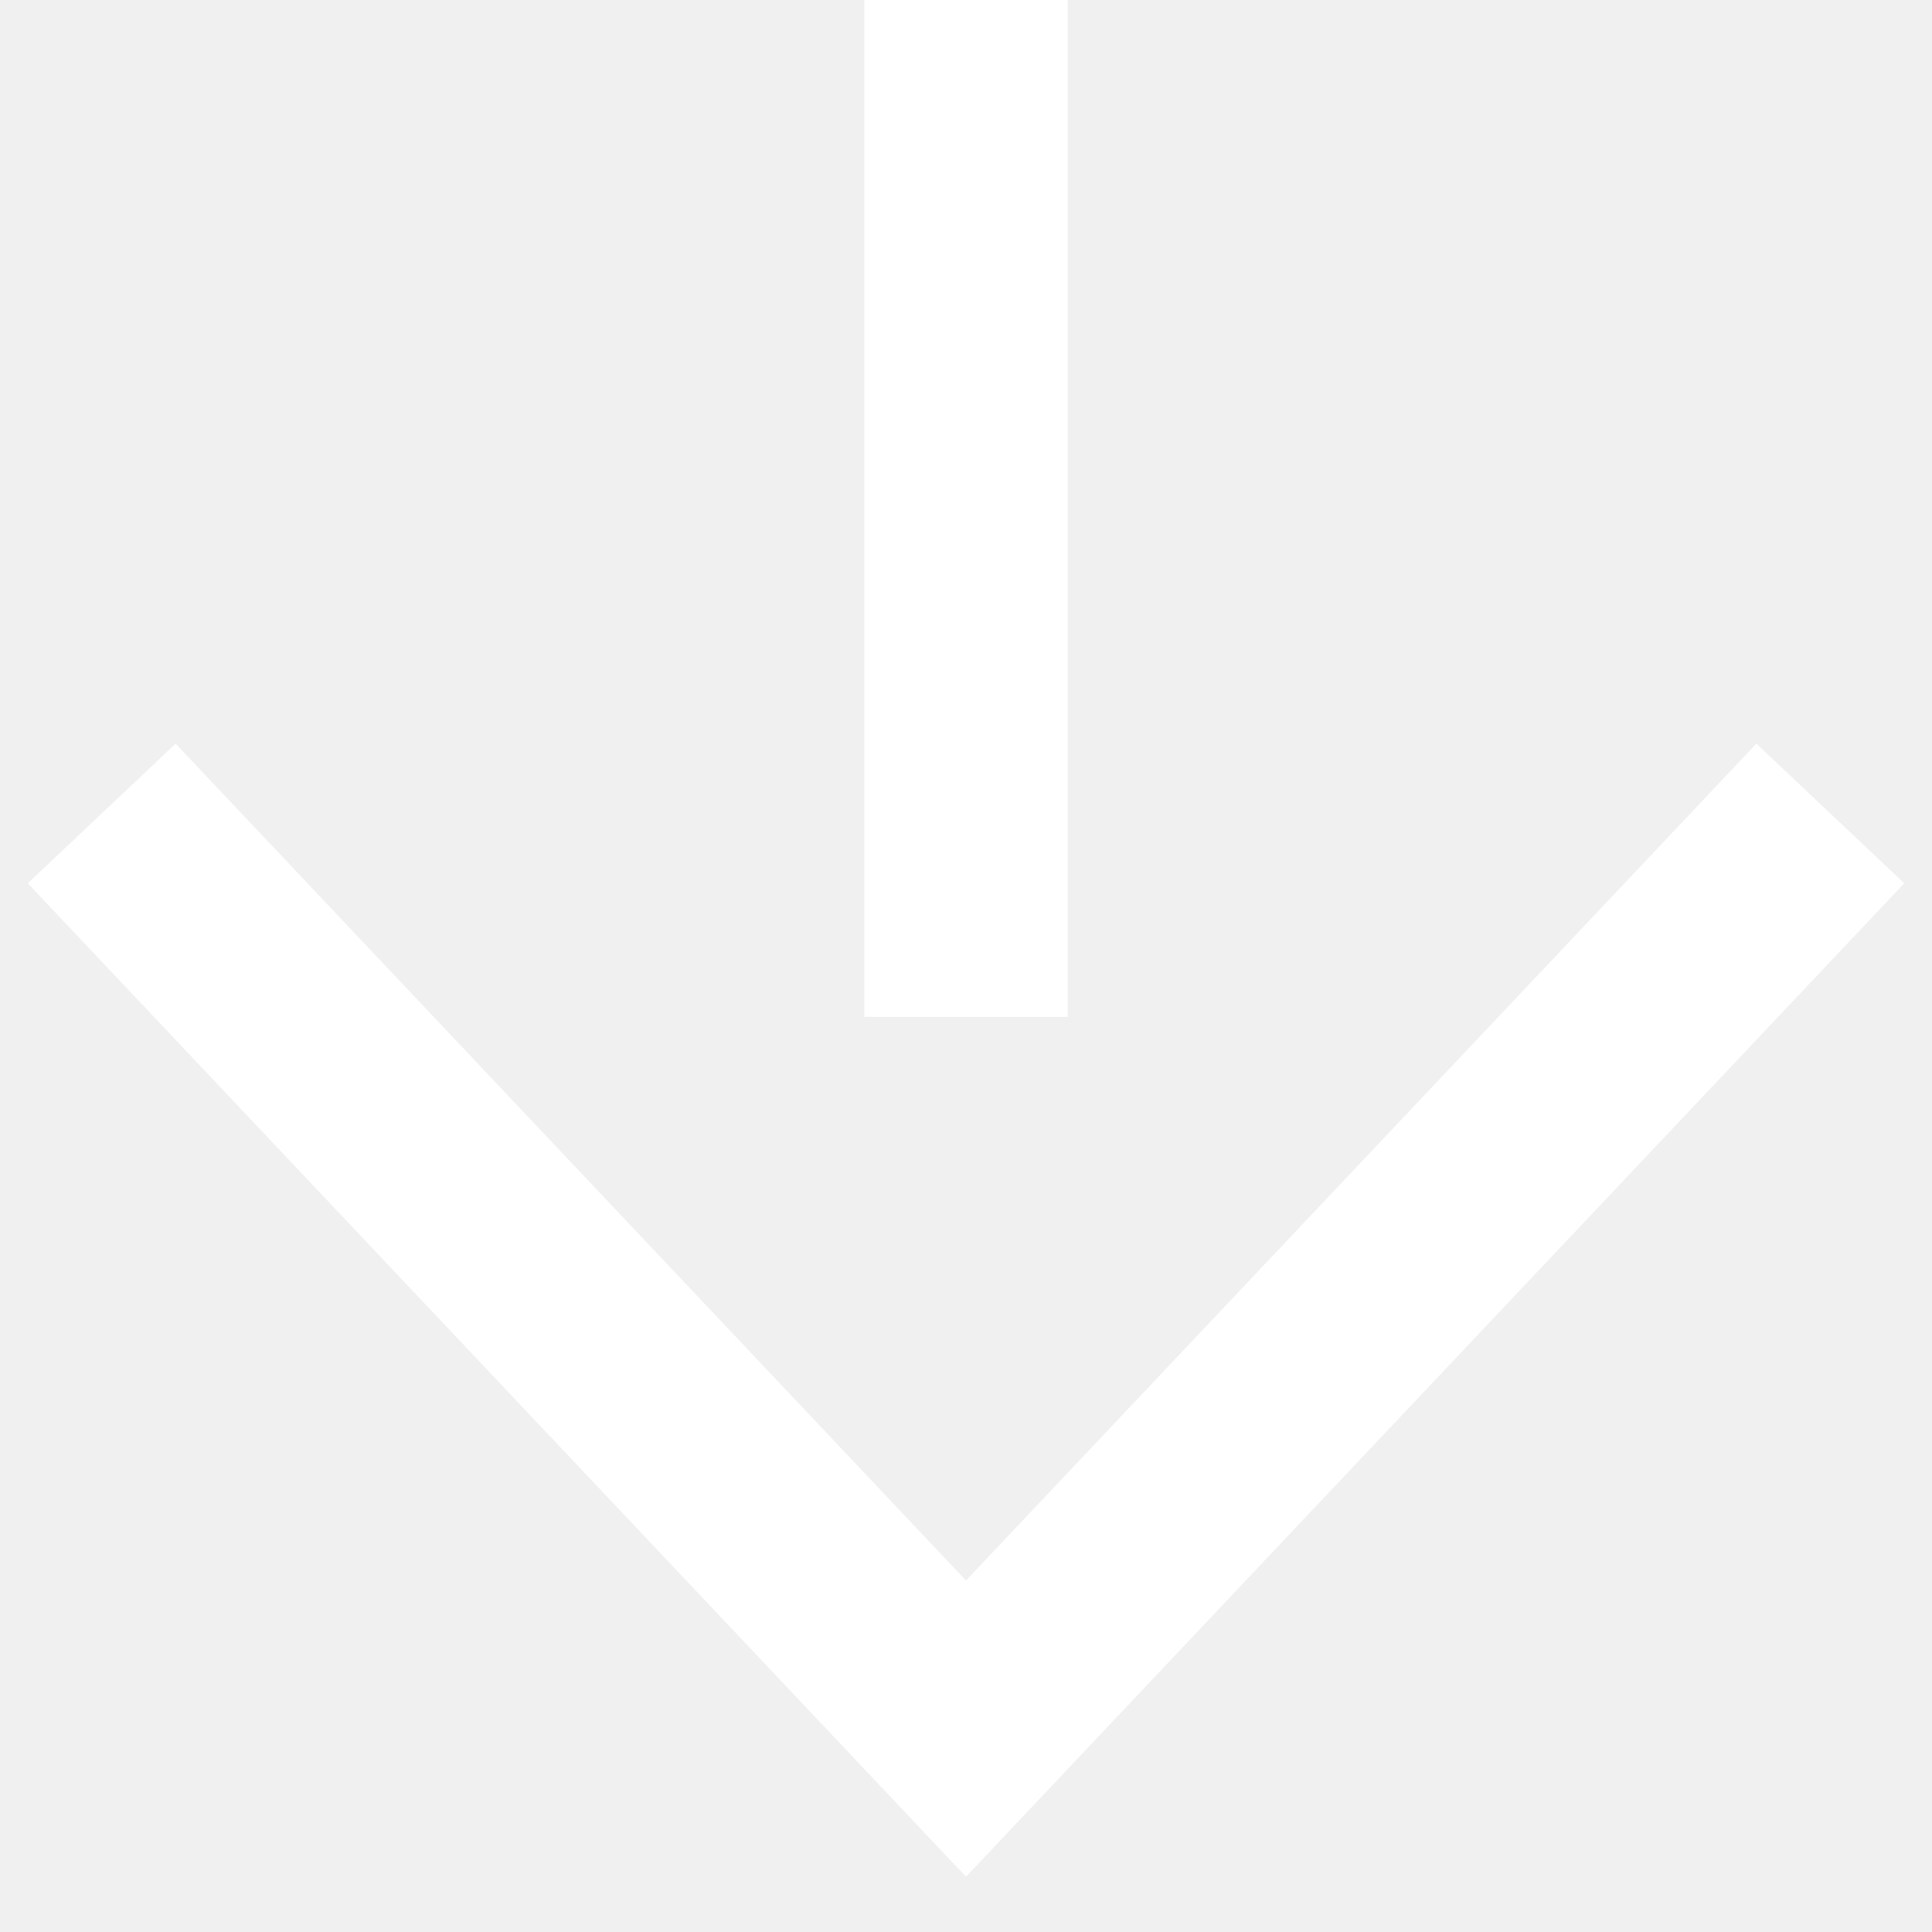
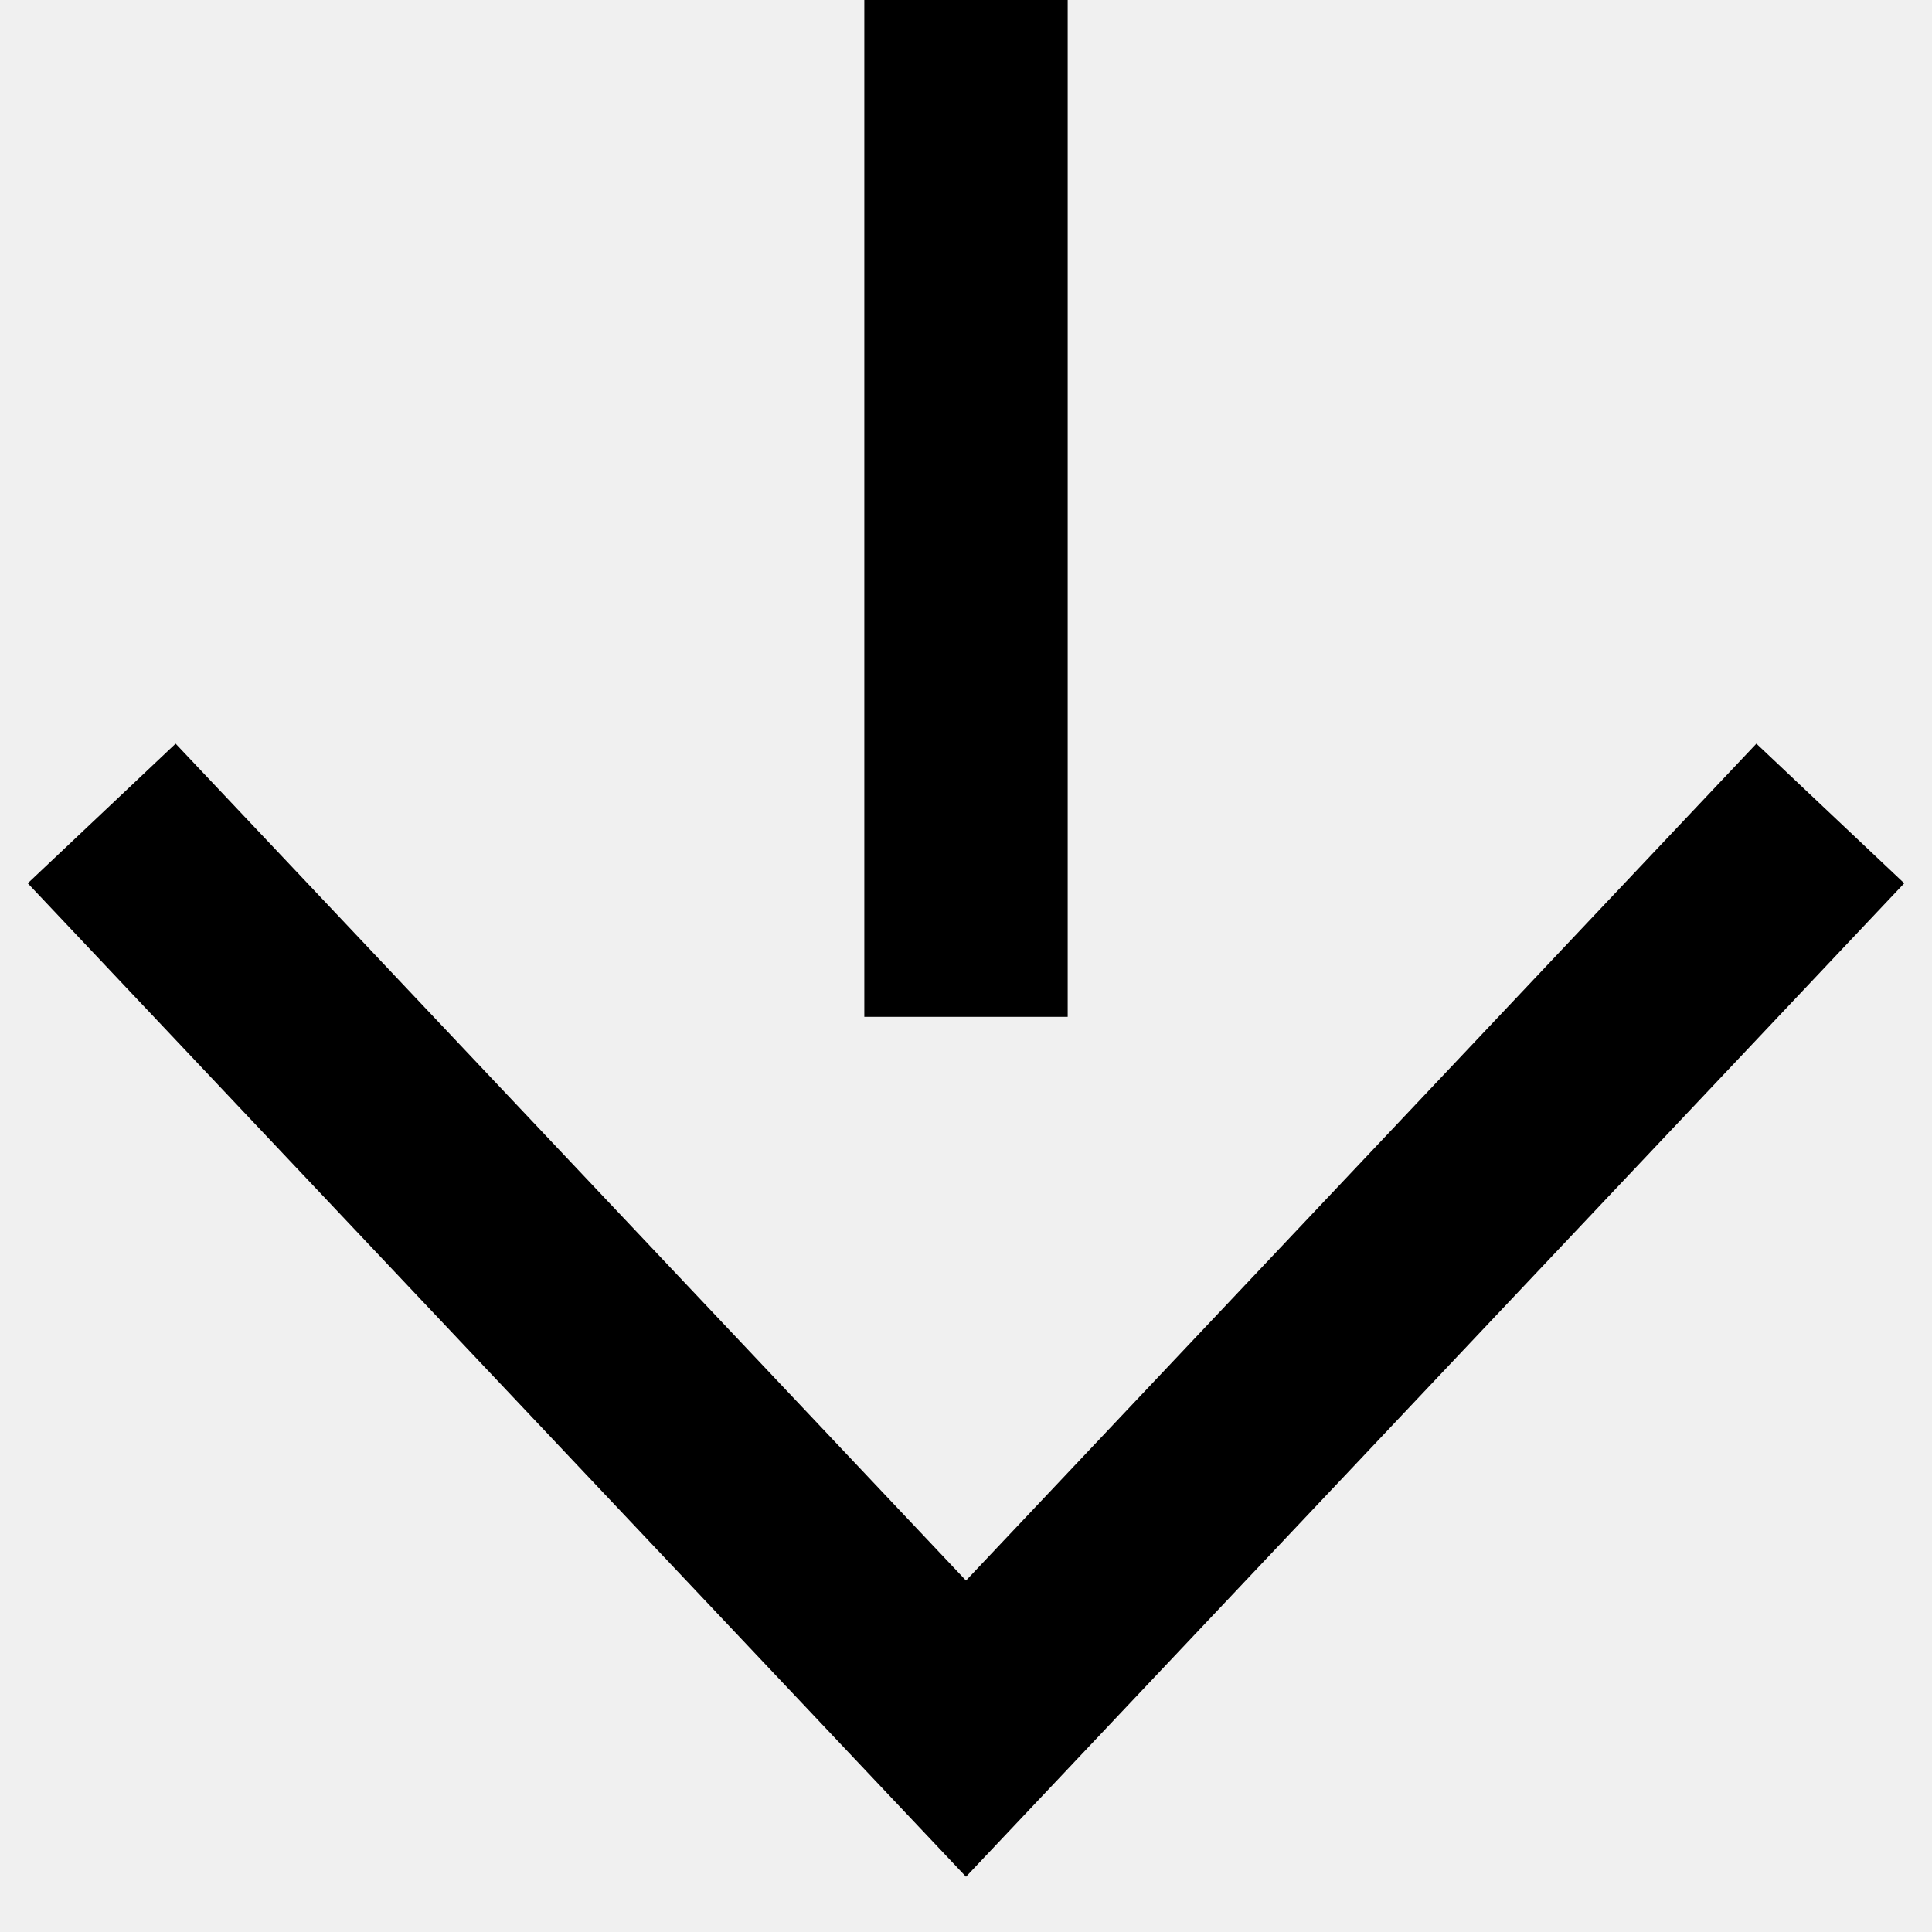
<svg xmlns="http://www.w3.org/2000/svg" width="19" height="19" viewBox="0 0 19 19">
-   <g fill="none" fill-rule="evenodd" stroke="#FFF" stroke-width="2" transform="translate(1)">
+   <g fill="none" fill-rule="evenodd" stroke="currentColor" stroke-width="2" transform="translate(1)">
    <line x1="8.5" x2="8.5" y2="10" />
    <polyline points="17 8 8.5 17 0 8" />
  </g>
</svg>
